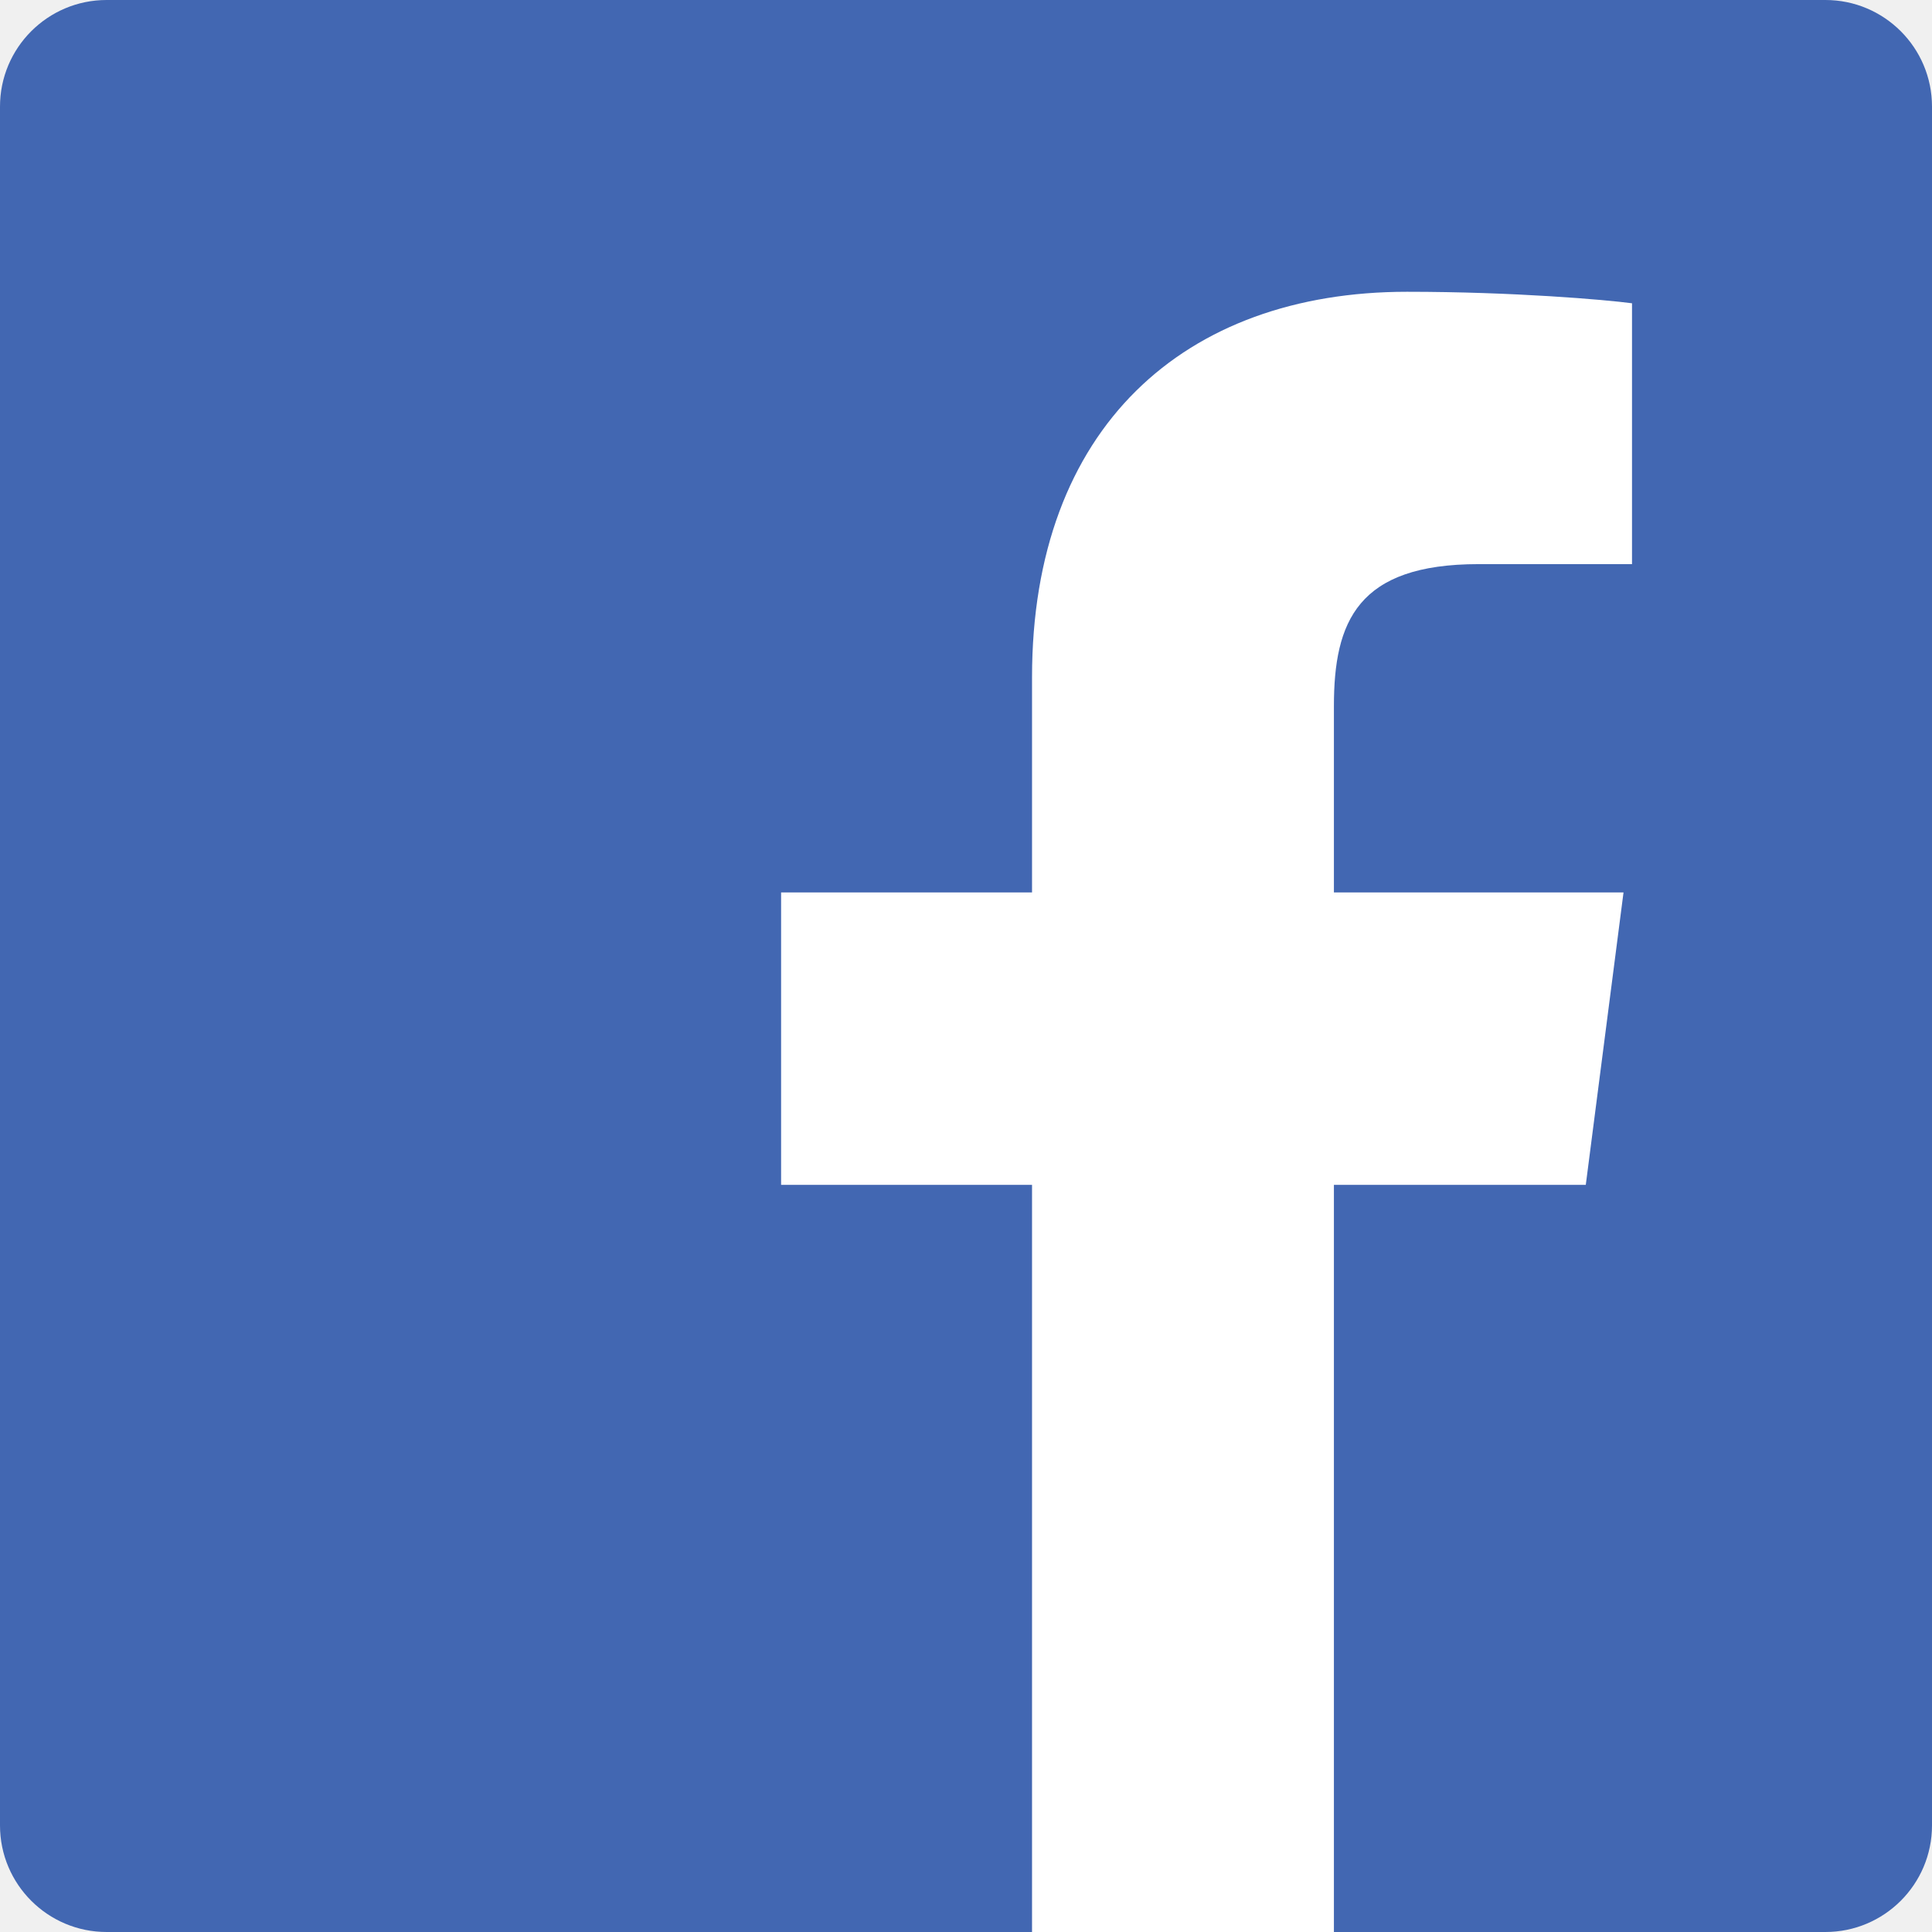
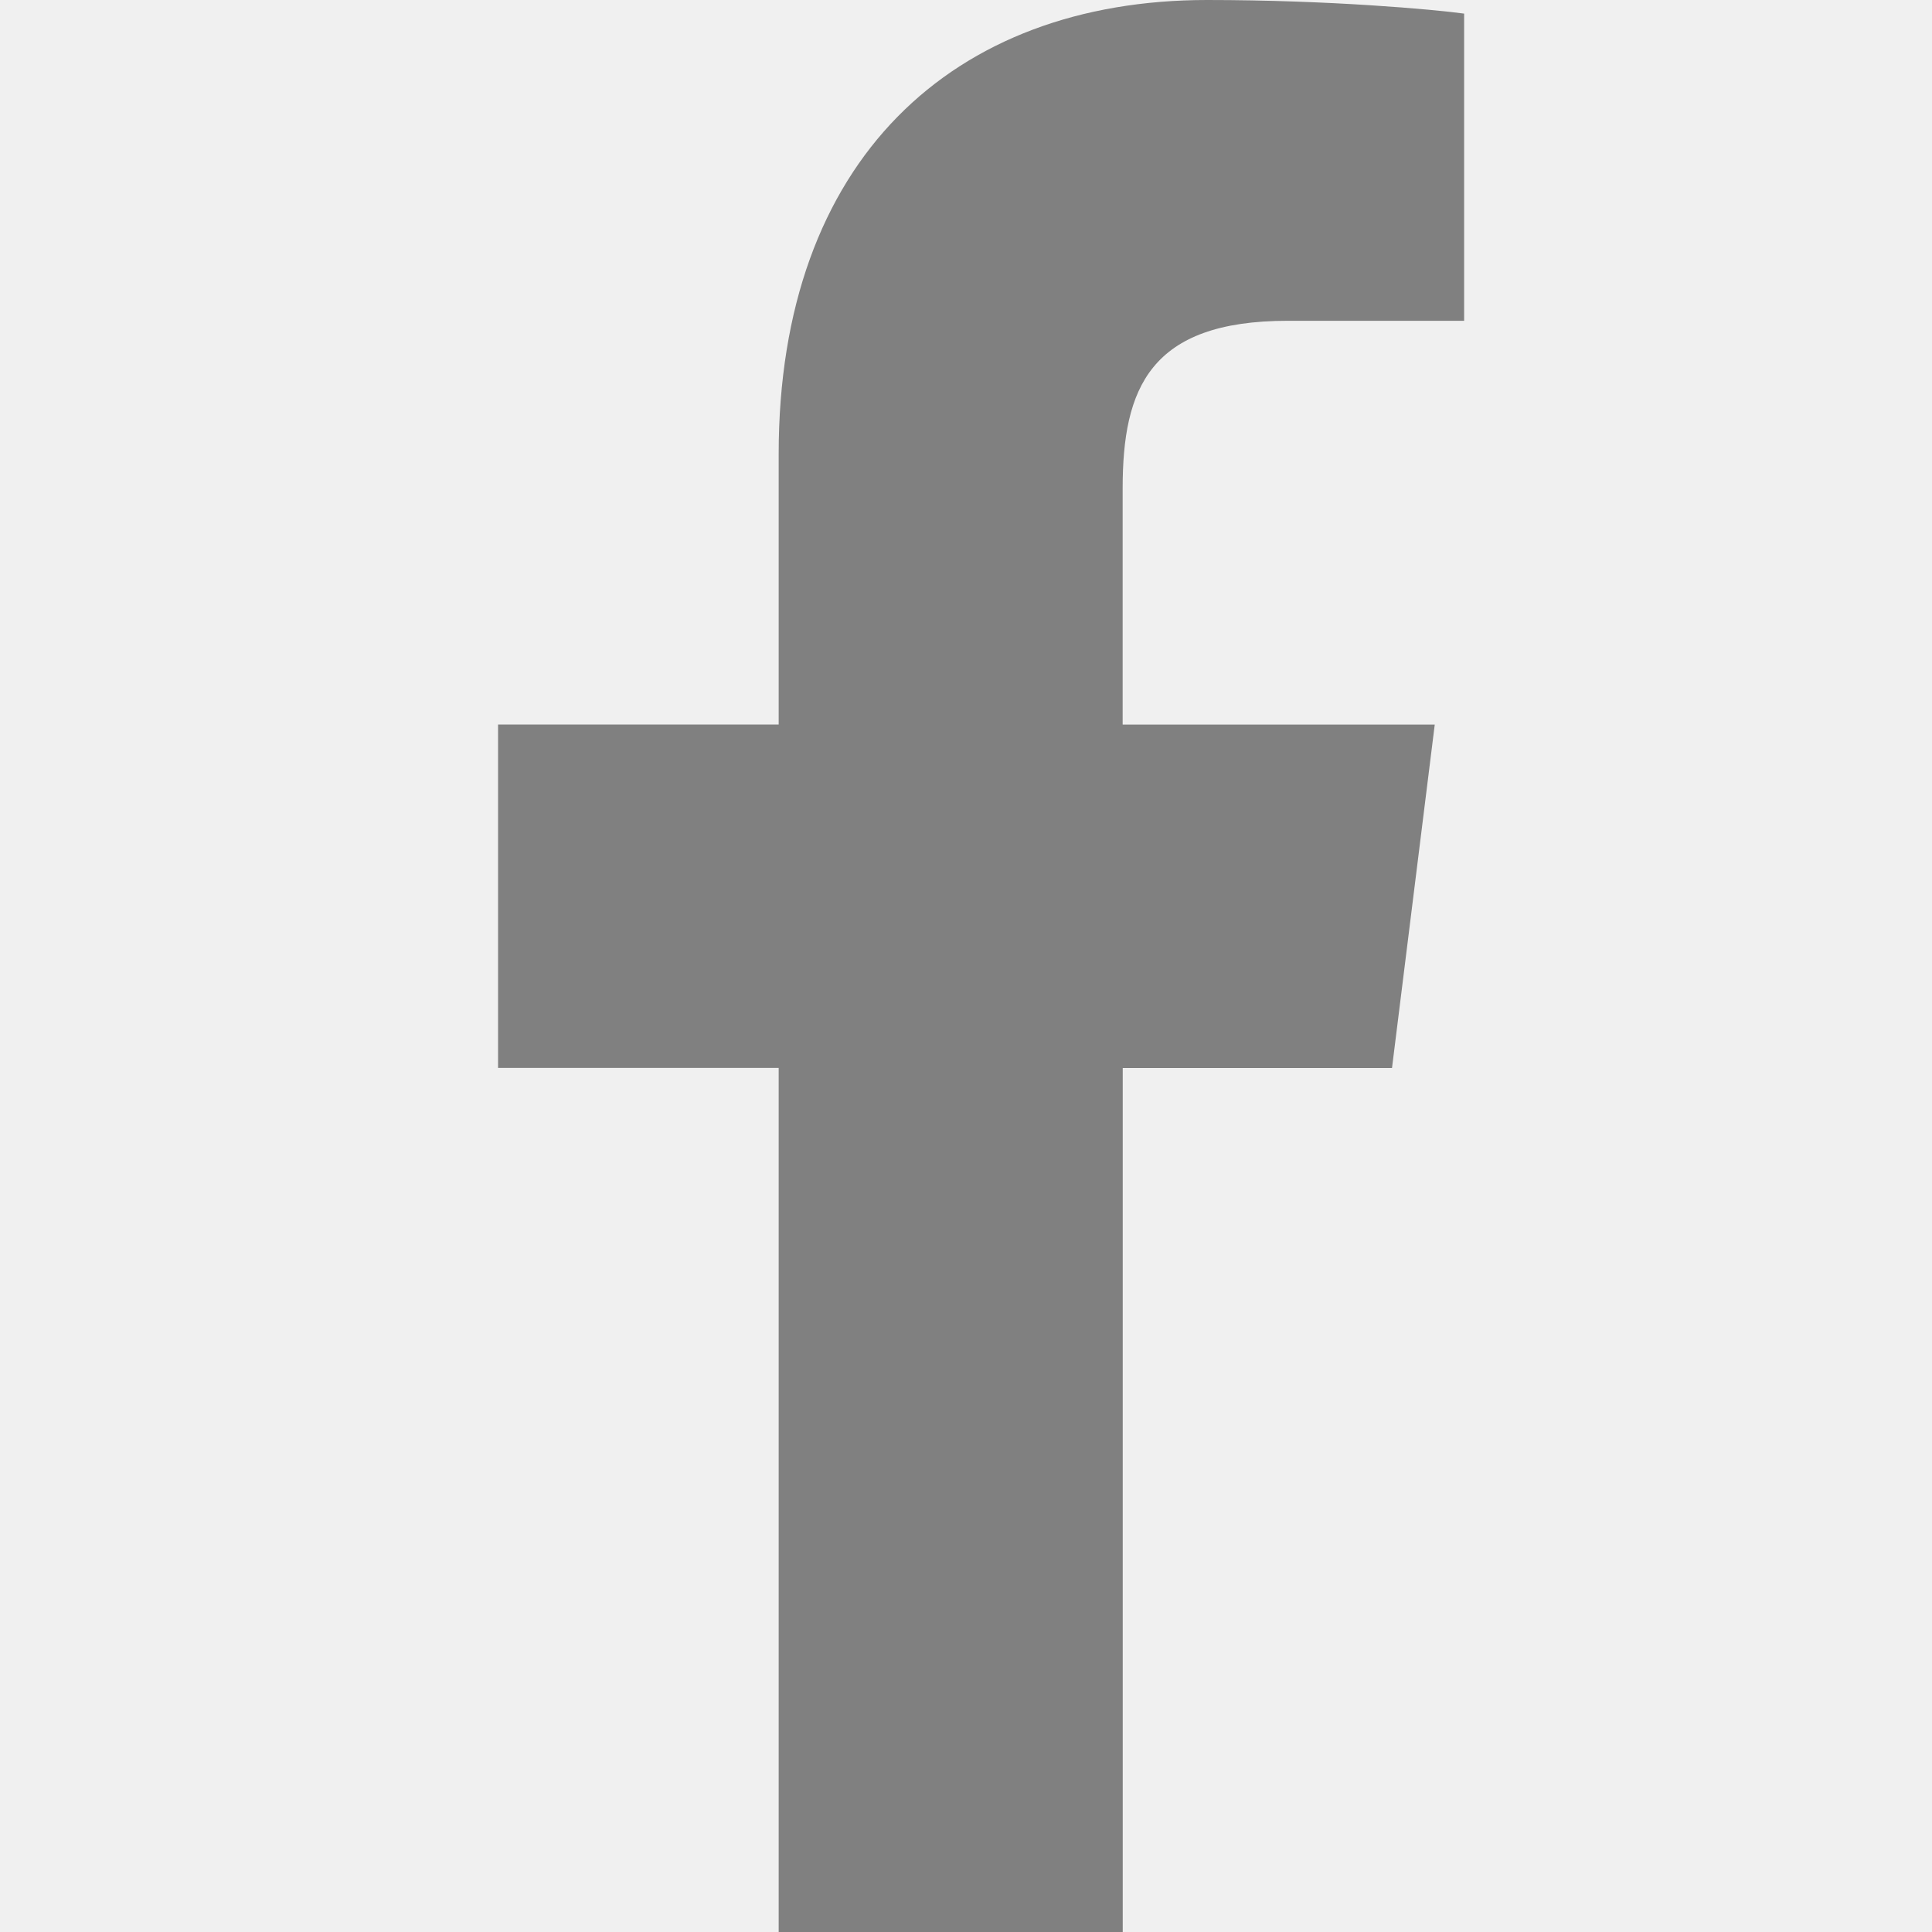
- <svg xmlns="http://www.w3.org/2000/svg" height="512pt" viewBox="0 0 512 512" width="512pt">
-   <path d="m483.738 0h-455.5c-15.598.008-28.242 12.66-28.238 28.262v455.5c.008 15.598 12.66 28.242 28.262 28.238h455.477c15.605.004 28.258-12.645 28.262-28.25 0-.004 0-.008 0-.012v-455.5c-.008-15.598-12.66-28.242-28.262-28.238zm0 0" fill="#4267b2" />
-   <path d="m353.5 512v-198h66.75l10-77.5h-76.75v-49.359c0-22.387 6.215-37.641 38.316-37.641h40.684v-69.129c-7.078-.941-31.363-3.047-59.621-3.047-59 0-99.379 36-99.379 102.141v57.035h-66.5v77.5h66.5v198zm0 0" fill="#fff" />
+ <svg xmlns="http://www.w3.org/2000/svg" id="Bold" enable-background="new 0 0 24 24" height="512" viewBox="0 0 24 24" width="512">
+   <path d="m15.997 3.985h2.191v-3.816c-.378-.052-1.678-.169-3.192-.169-3.159 0-5.323 1.987-5.323 5.639v3.361h-3.486v4.266h3.486v10.734h4.274v-10.733h3.345l.531-4.266h-3.877v-2.939c.001-1.233.333-2.077 2.051-2.077z" fill="#808080" />
</svg>
